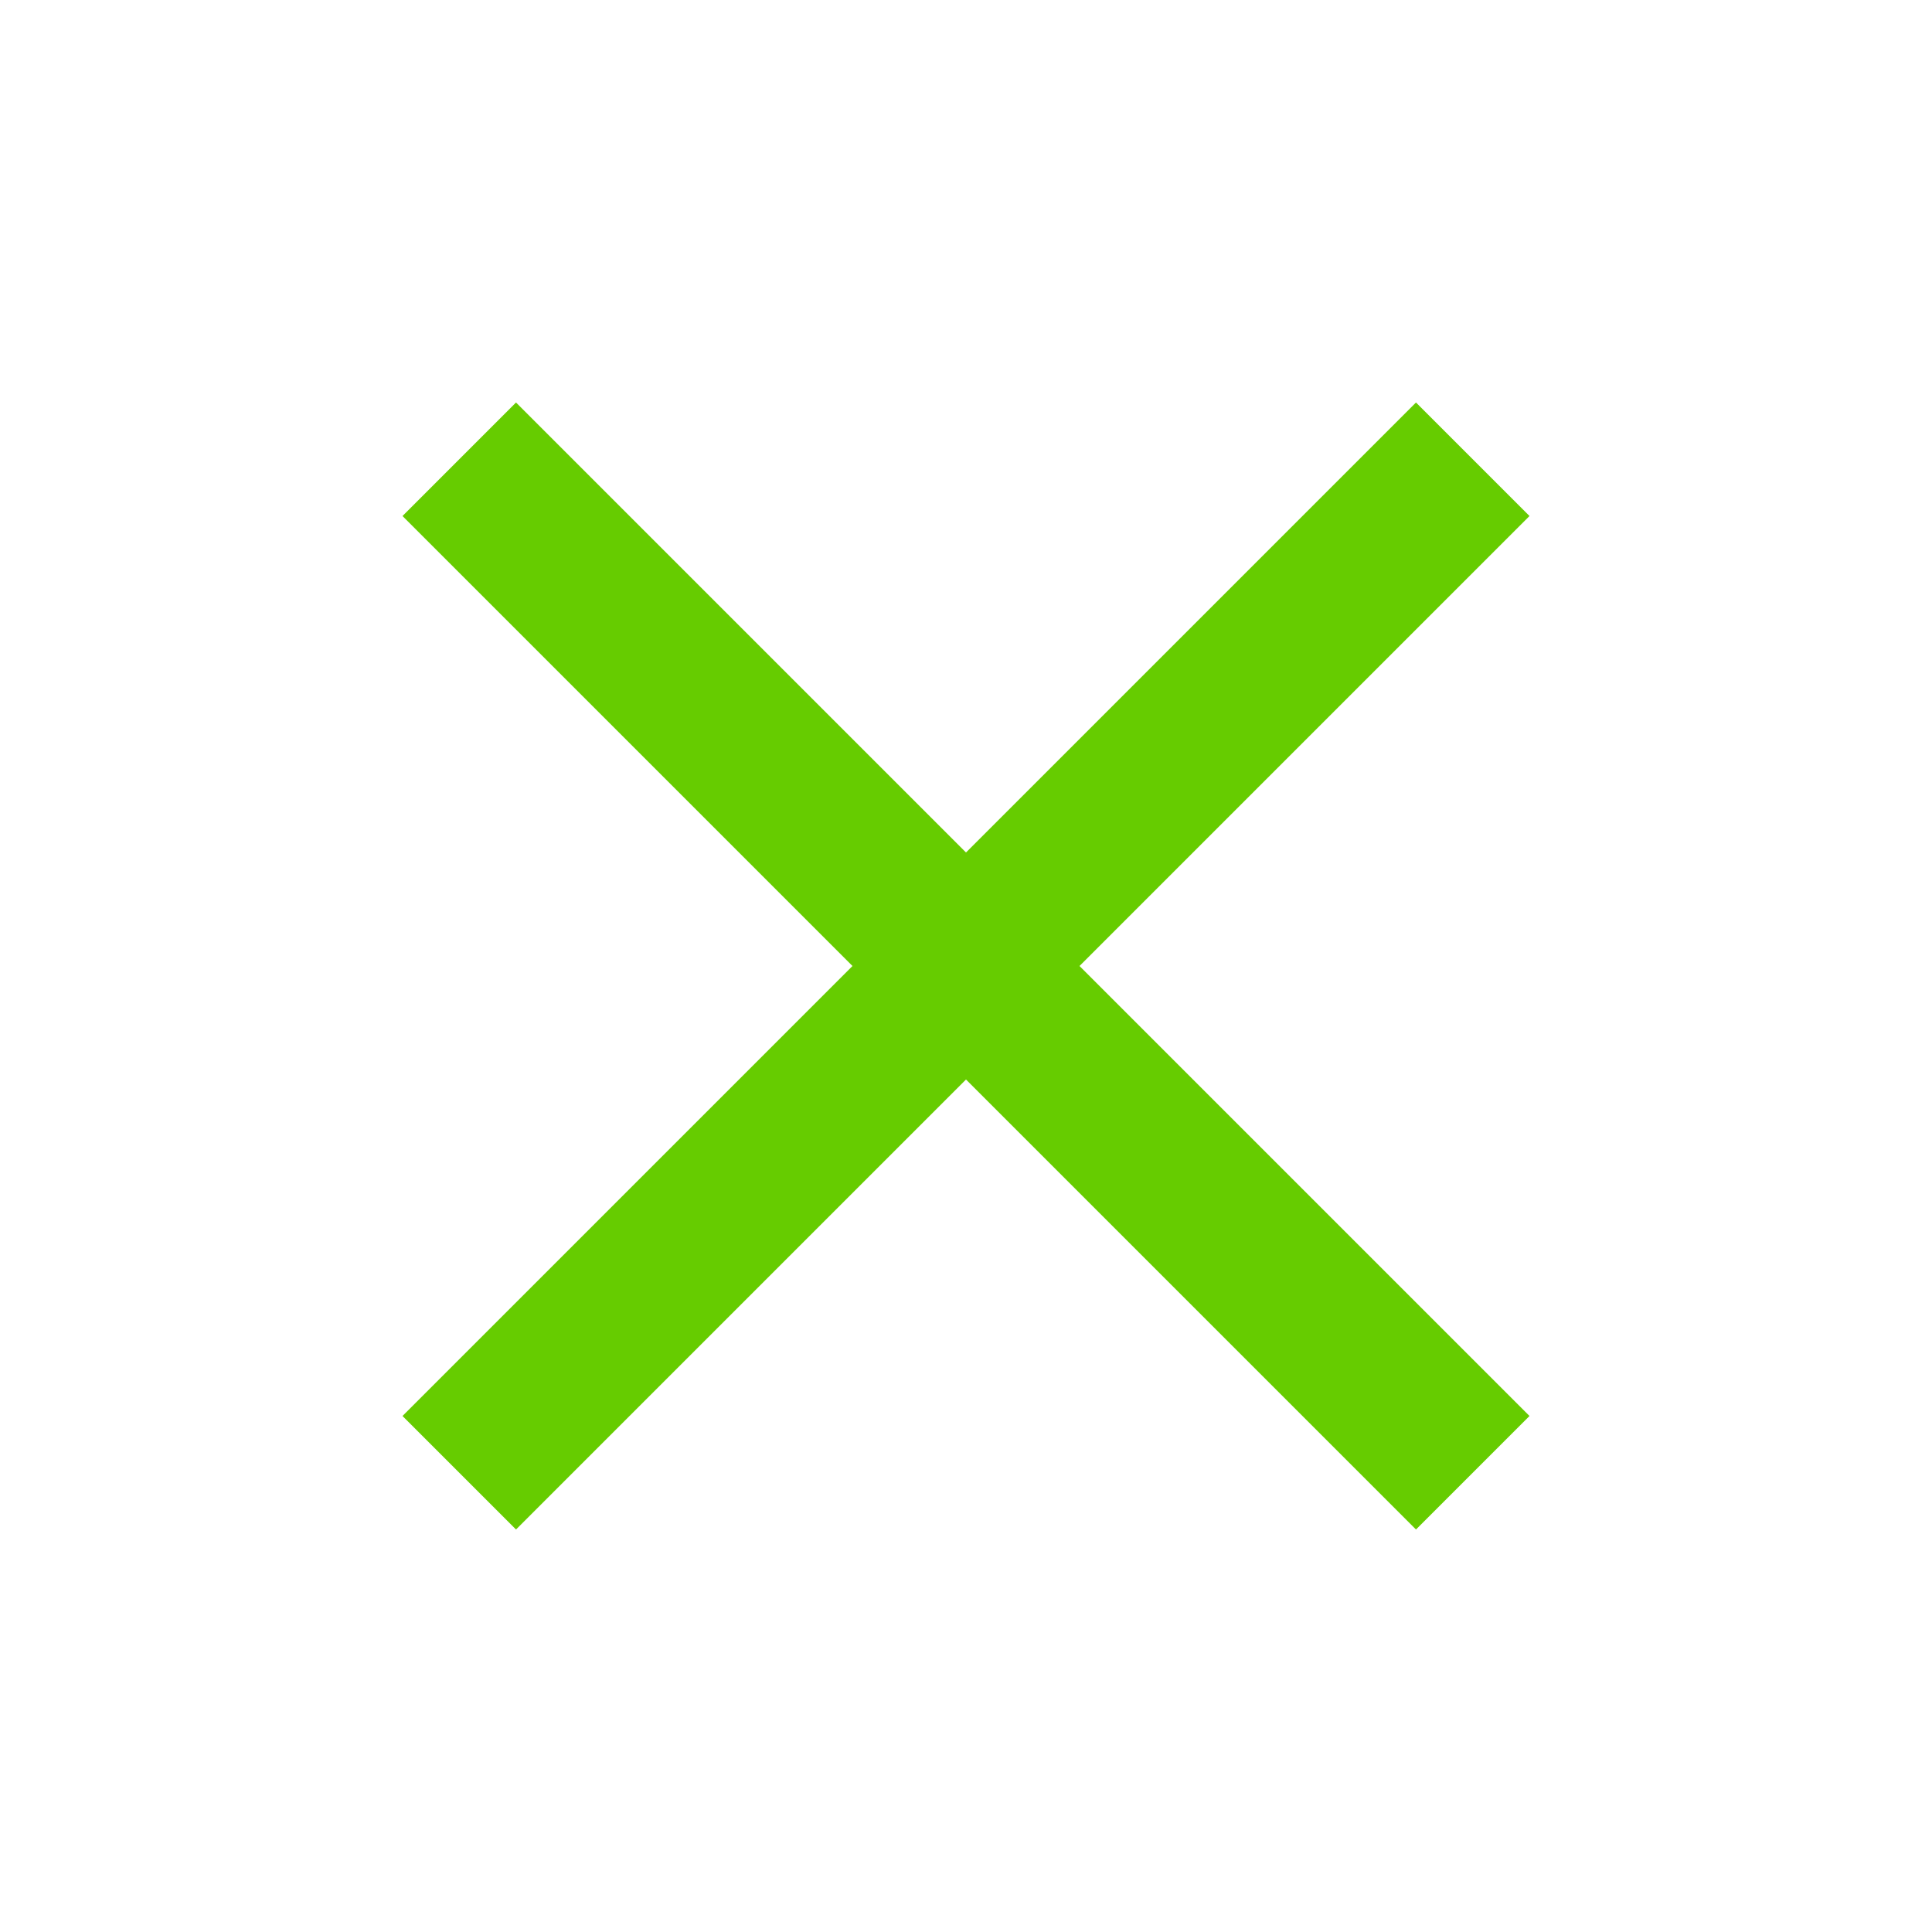
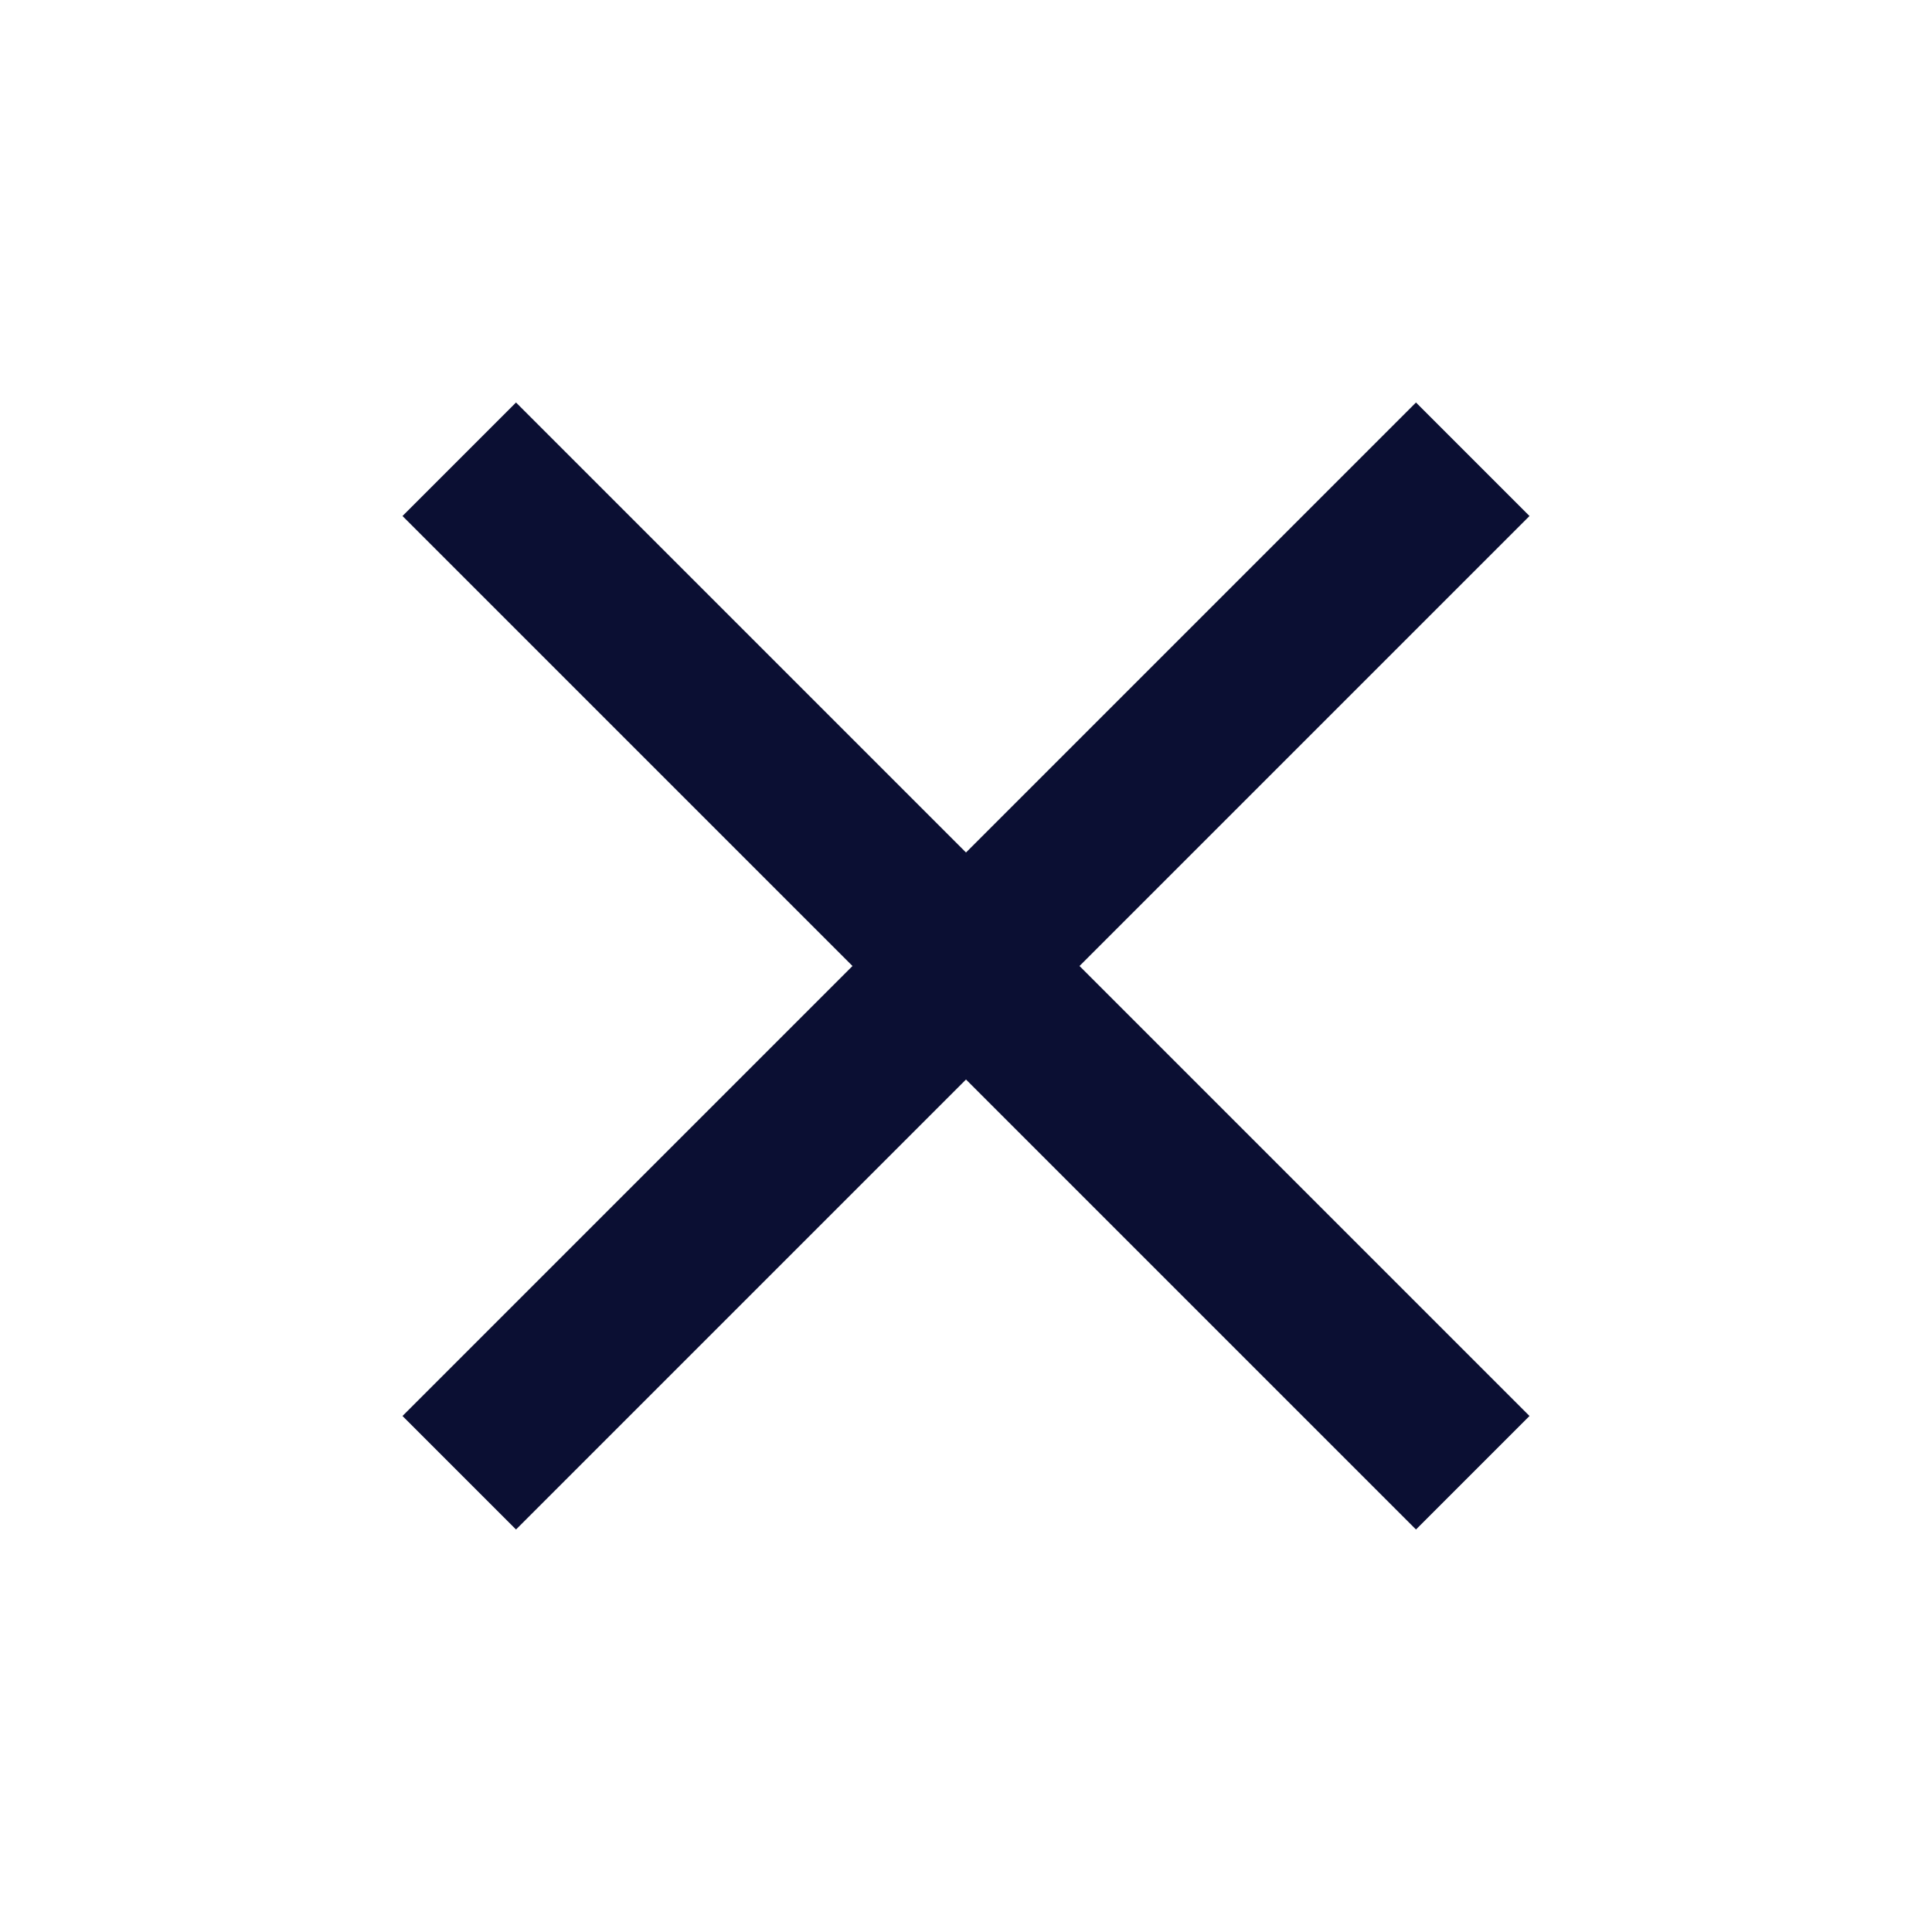
<svg xmlns="http://www.w3.org/2000/svg" width="24" height="24" viewBox="0 0 24 24">
-   <path d="M19 6.41L17.59 5 12 10.59 6.41 5 5 6.41 10.59 12 5 17.59 6.41 19 12 13.41 17.59 19 19 17.59 13.41 12z" fill="#66cc00" />
+   <path d="M19 6.41L17.59 5 12 10.59 6.41 5 5 6.41 10.59 12 5 17.59 6.41 19 12 13.41 17.59 19 19 17.59 13.41 12z" fill="#0b0f33" />
  <path d="M0 0h24v24H0z" fill="none" />
</svg>
